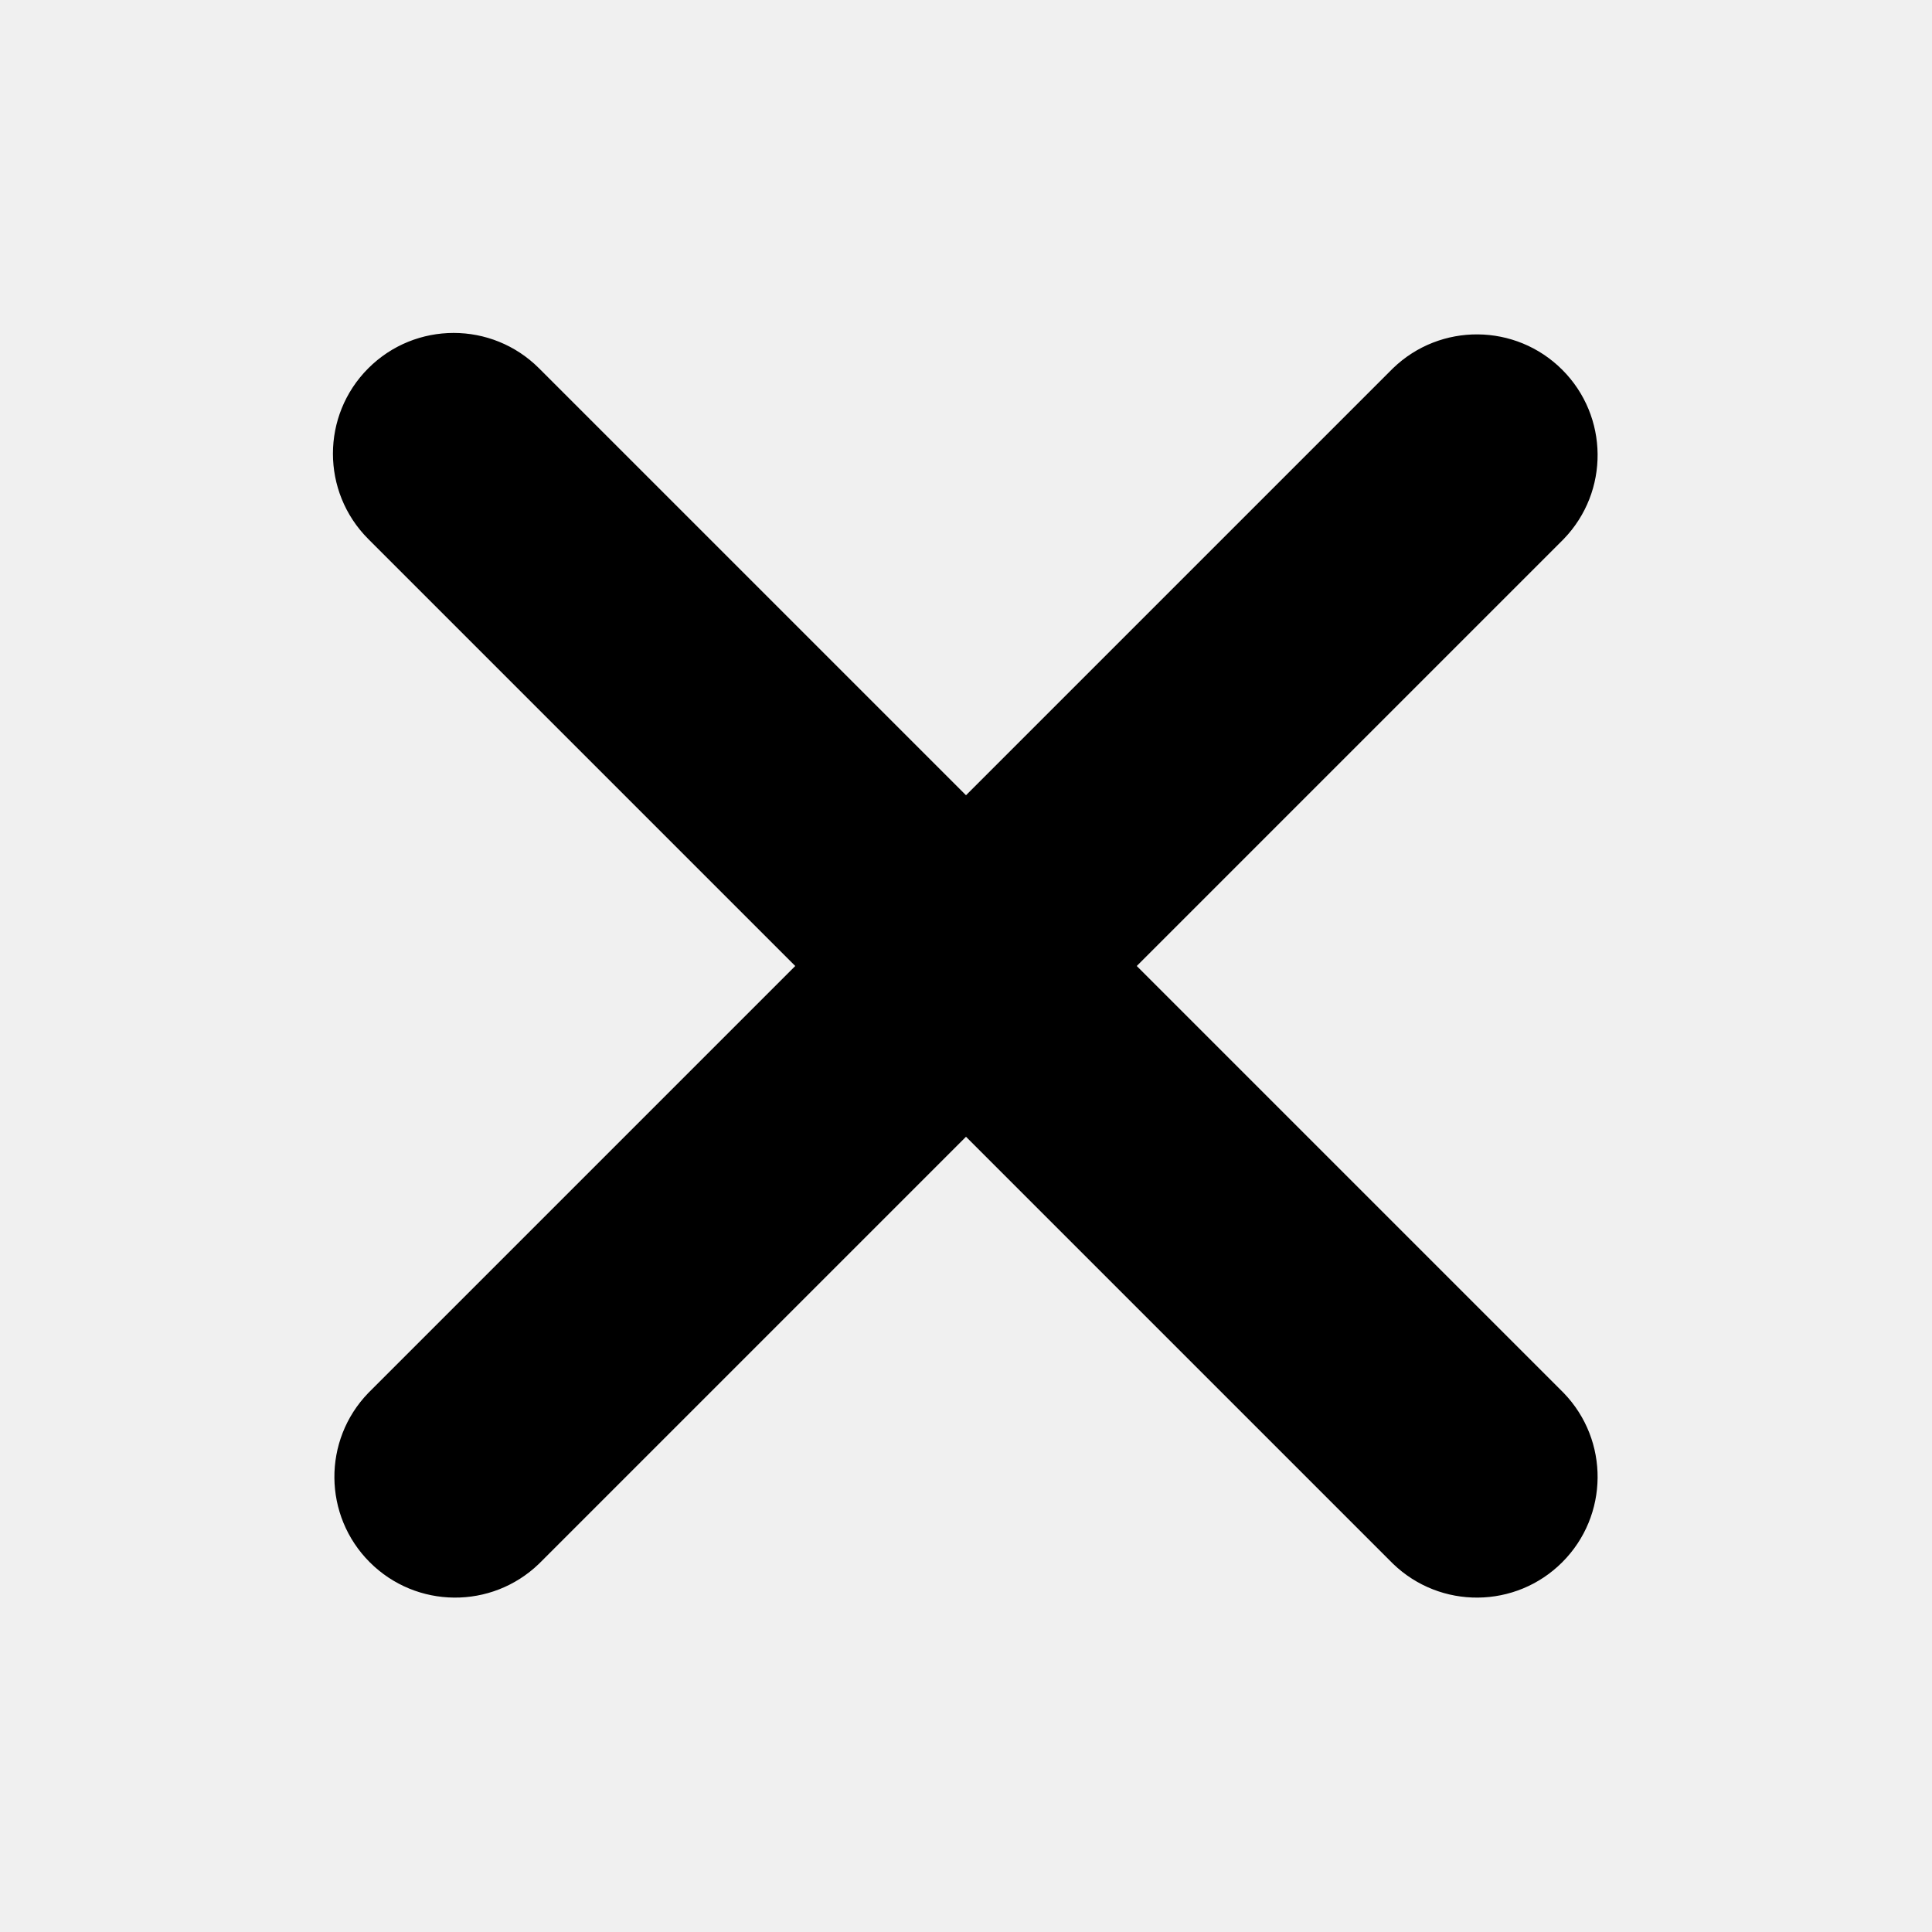
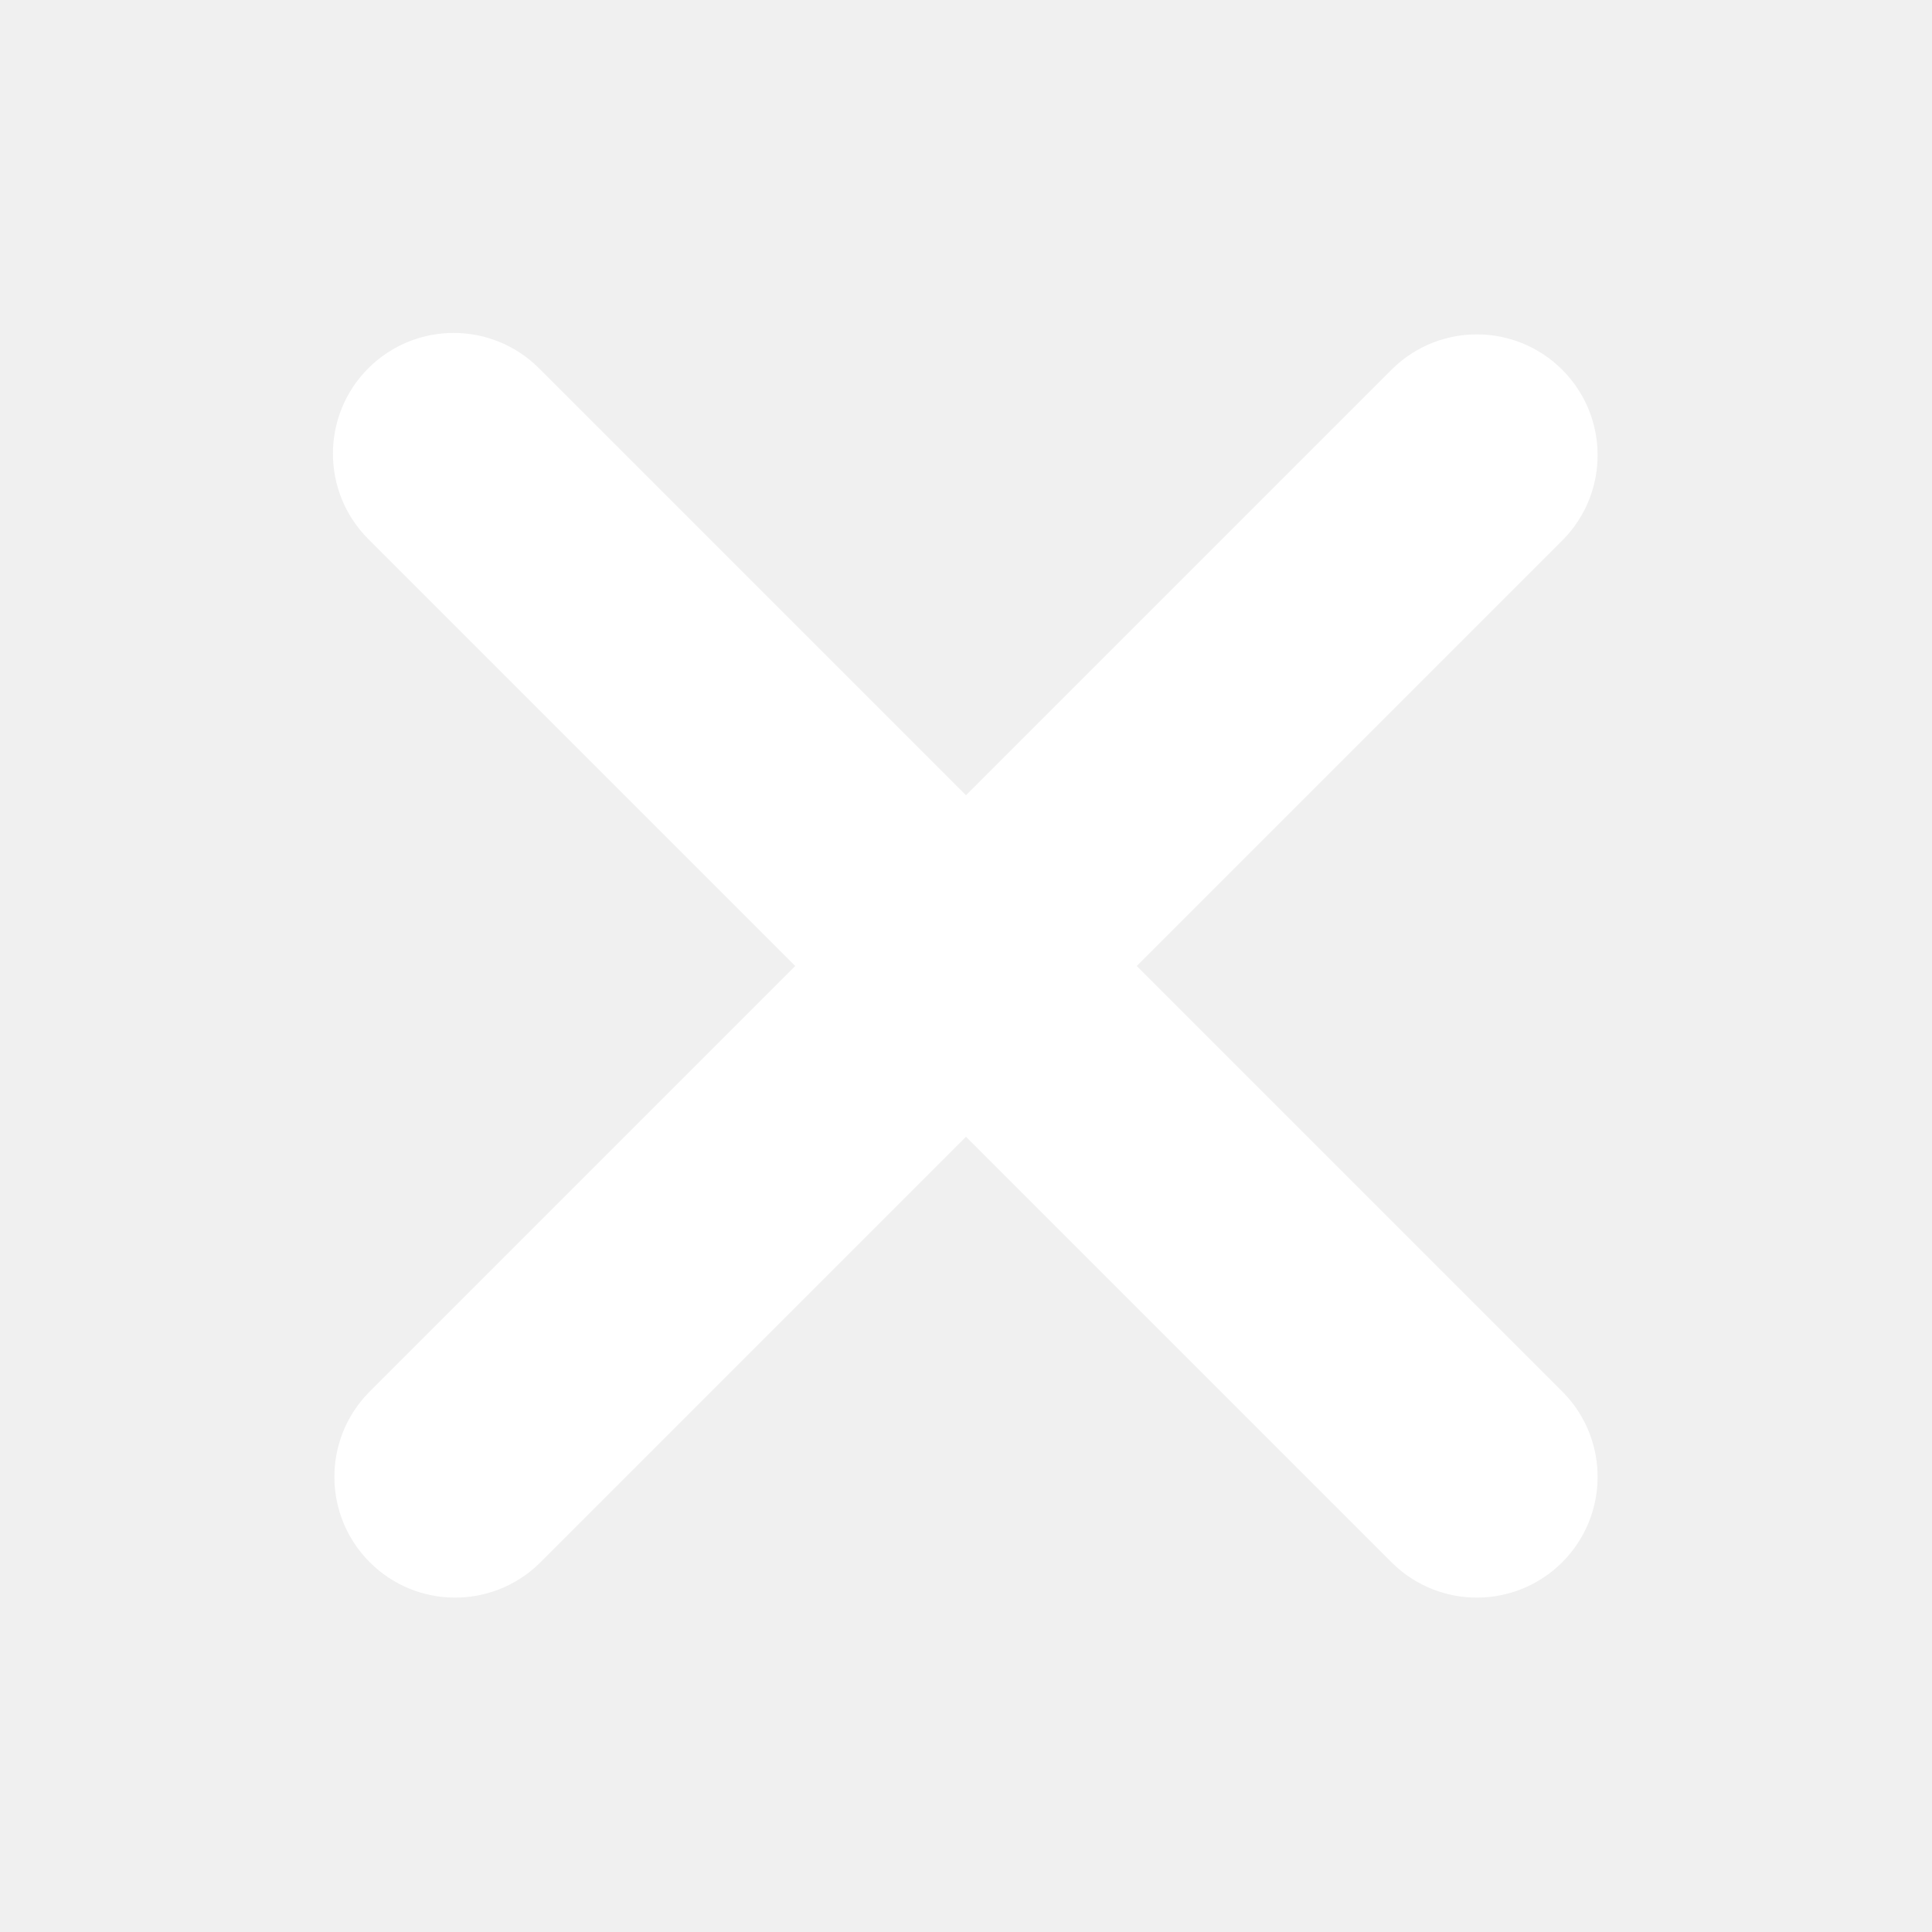
- <svg xmlns="http://www.w3.org/2000/svg" width="800" height="800" viewBox="0 0 1024 1024">
+ <svg xmlns="http://www.w3.org/2000/svg" width="800" fill="white" height="800" viewBox="0 0 1024 1024">
  <path d="M195.2 195.2a64 64 0 0 1 90.496 0L512 421.504 738.304 195.2a64 64 0 0 1 90.496 90.496L602.496 512 828.8 738.304a64 64 0 0 1-90.496 90.496L512 602.496 285.696 828.8a64 64 0 0 1-90.496-90.496L421.504 512 195.2 285.696a64 64 0 0 1 0-90.496" />
</svg>
